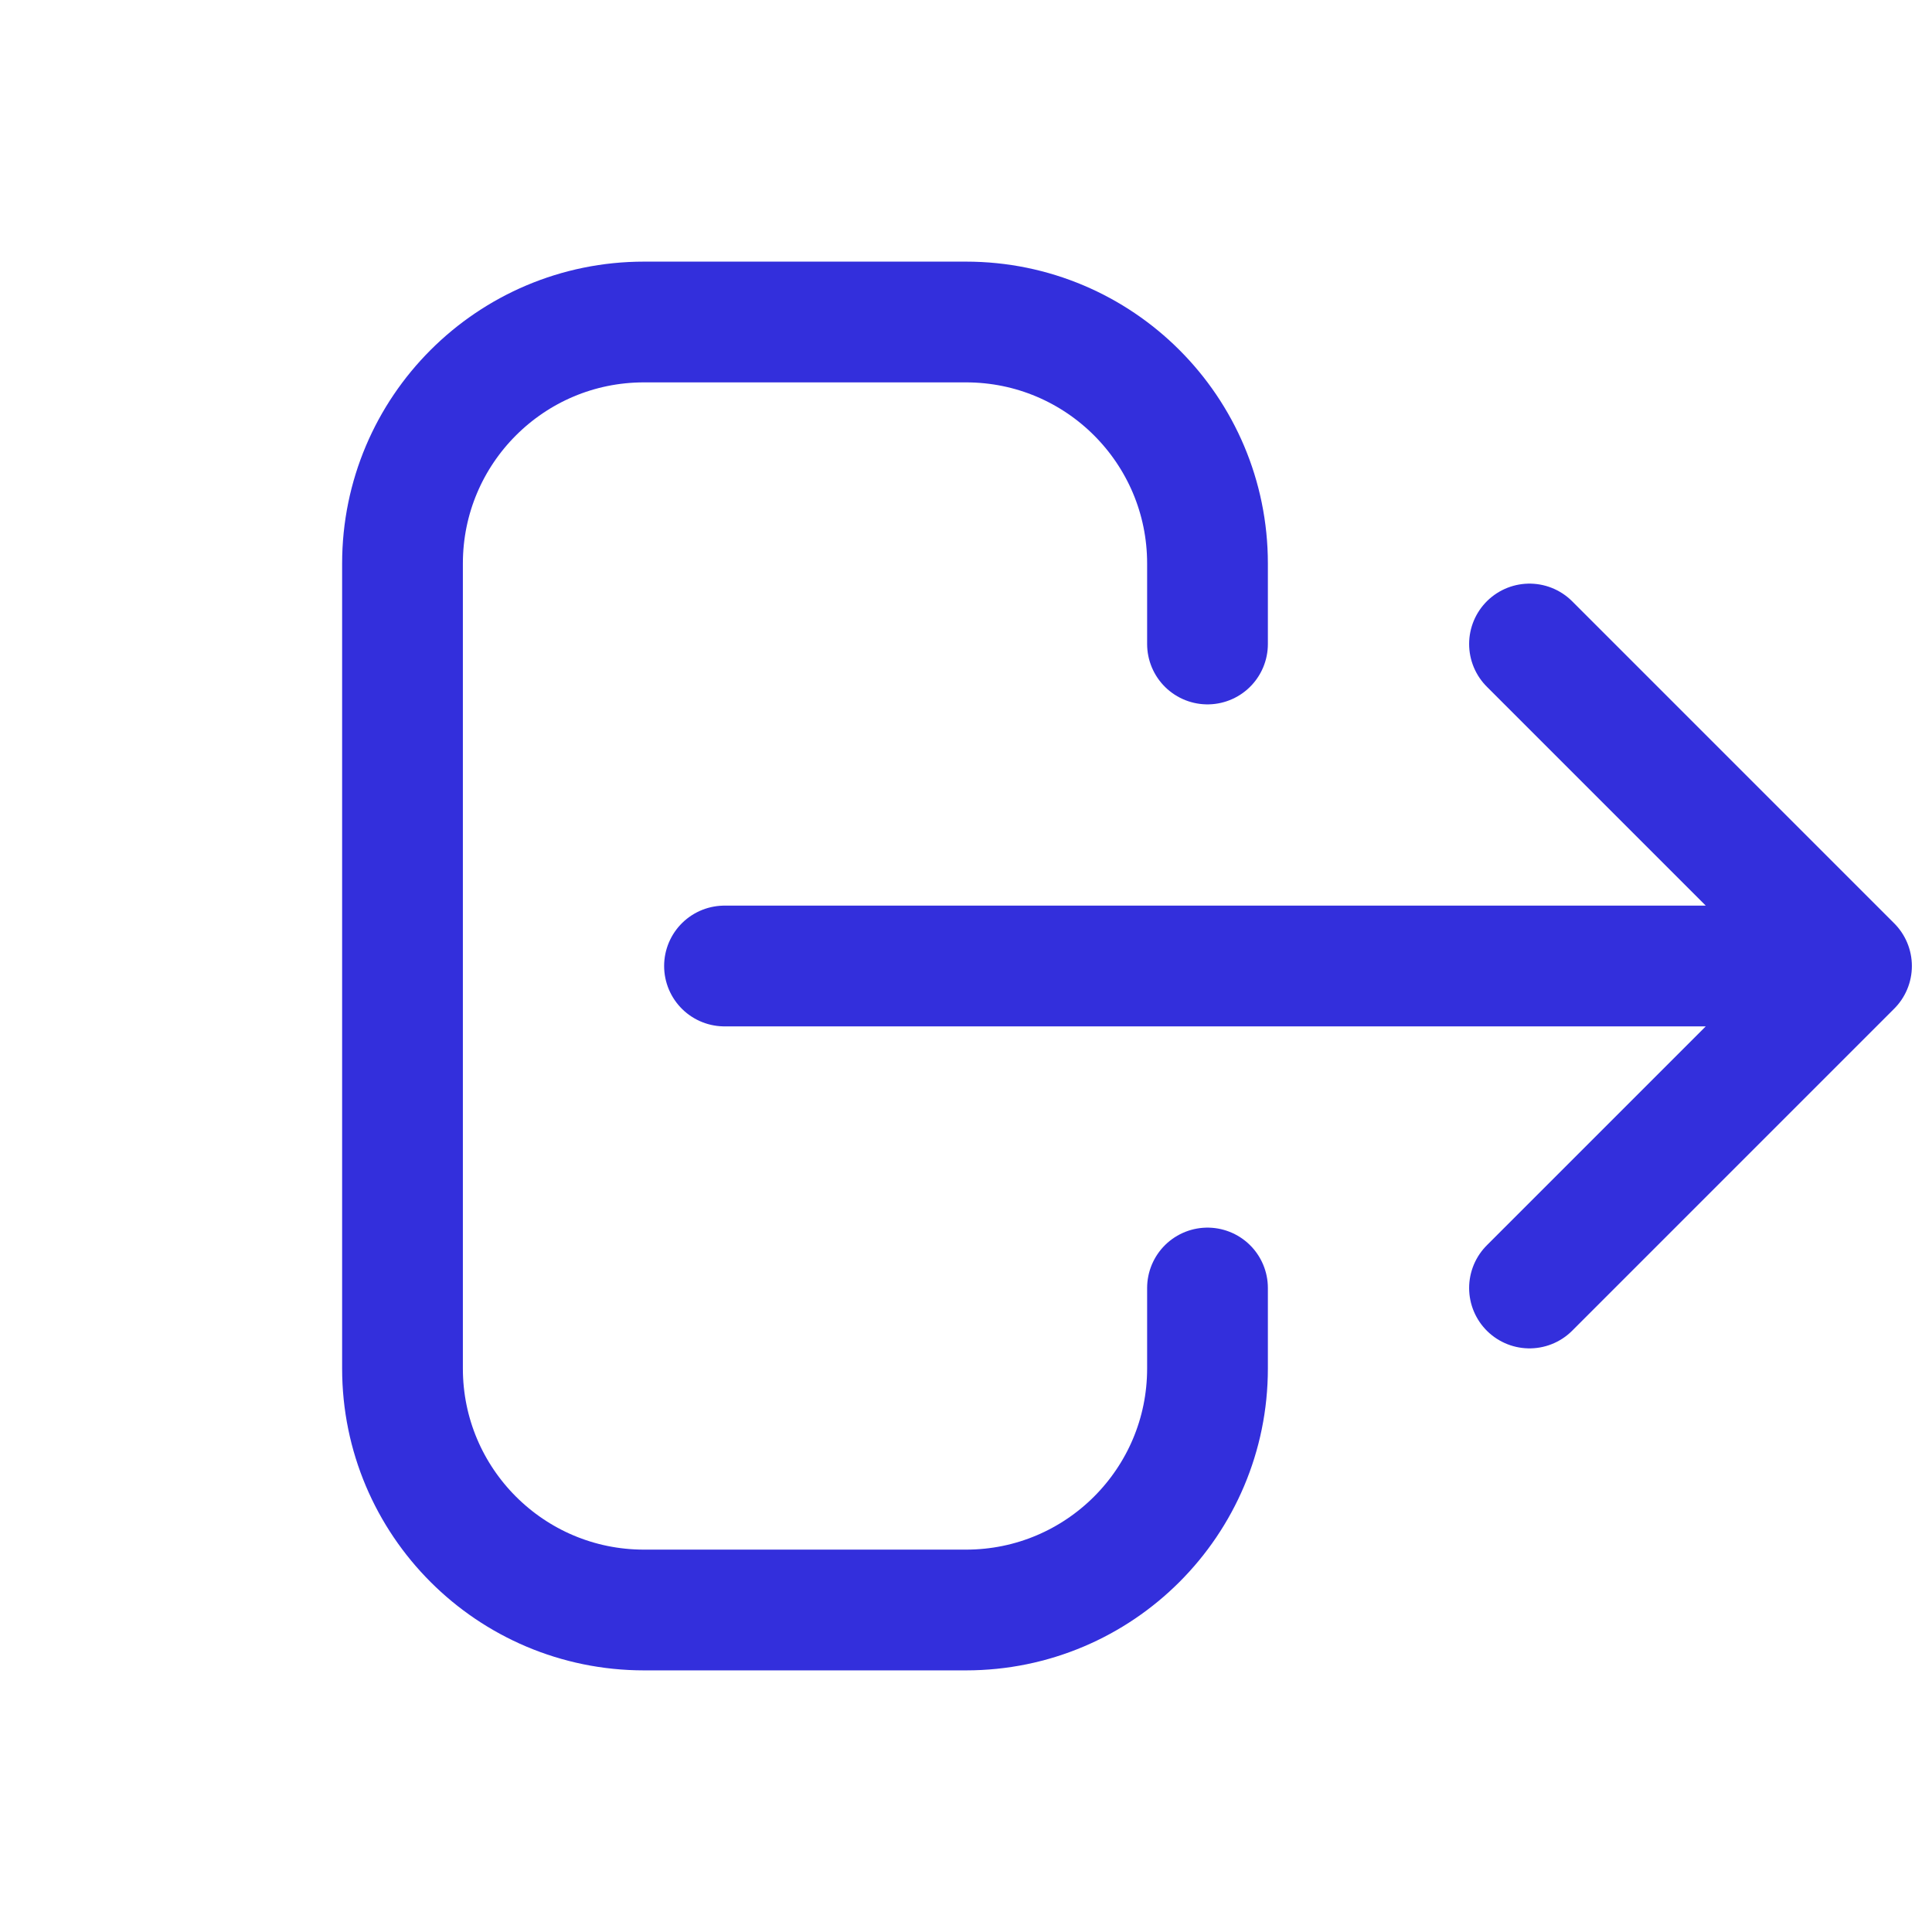
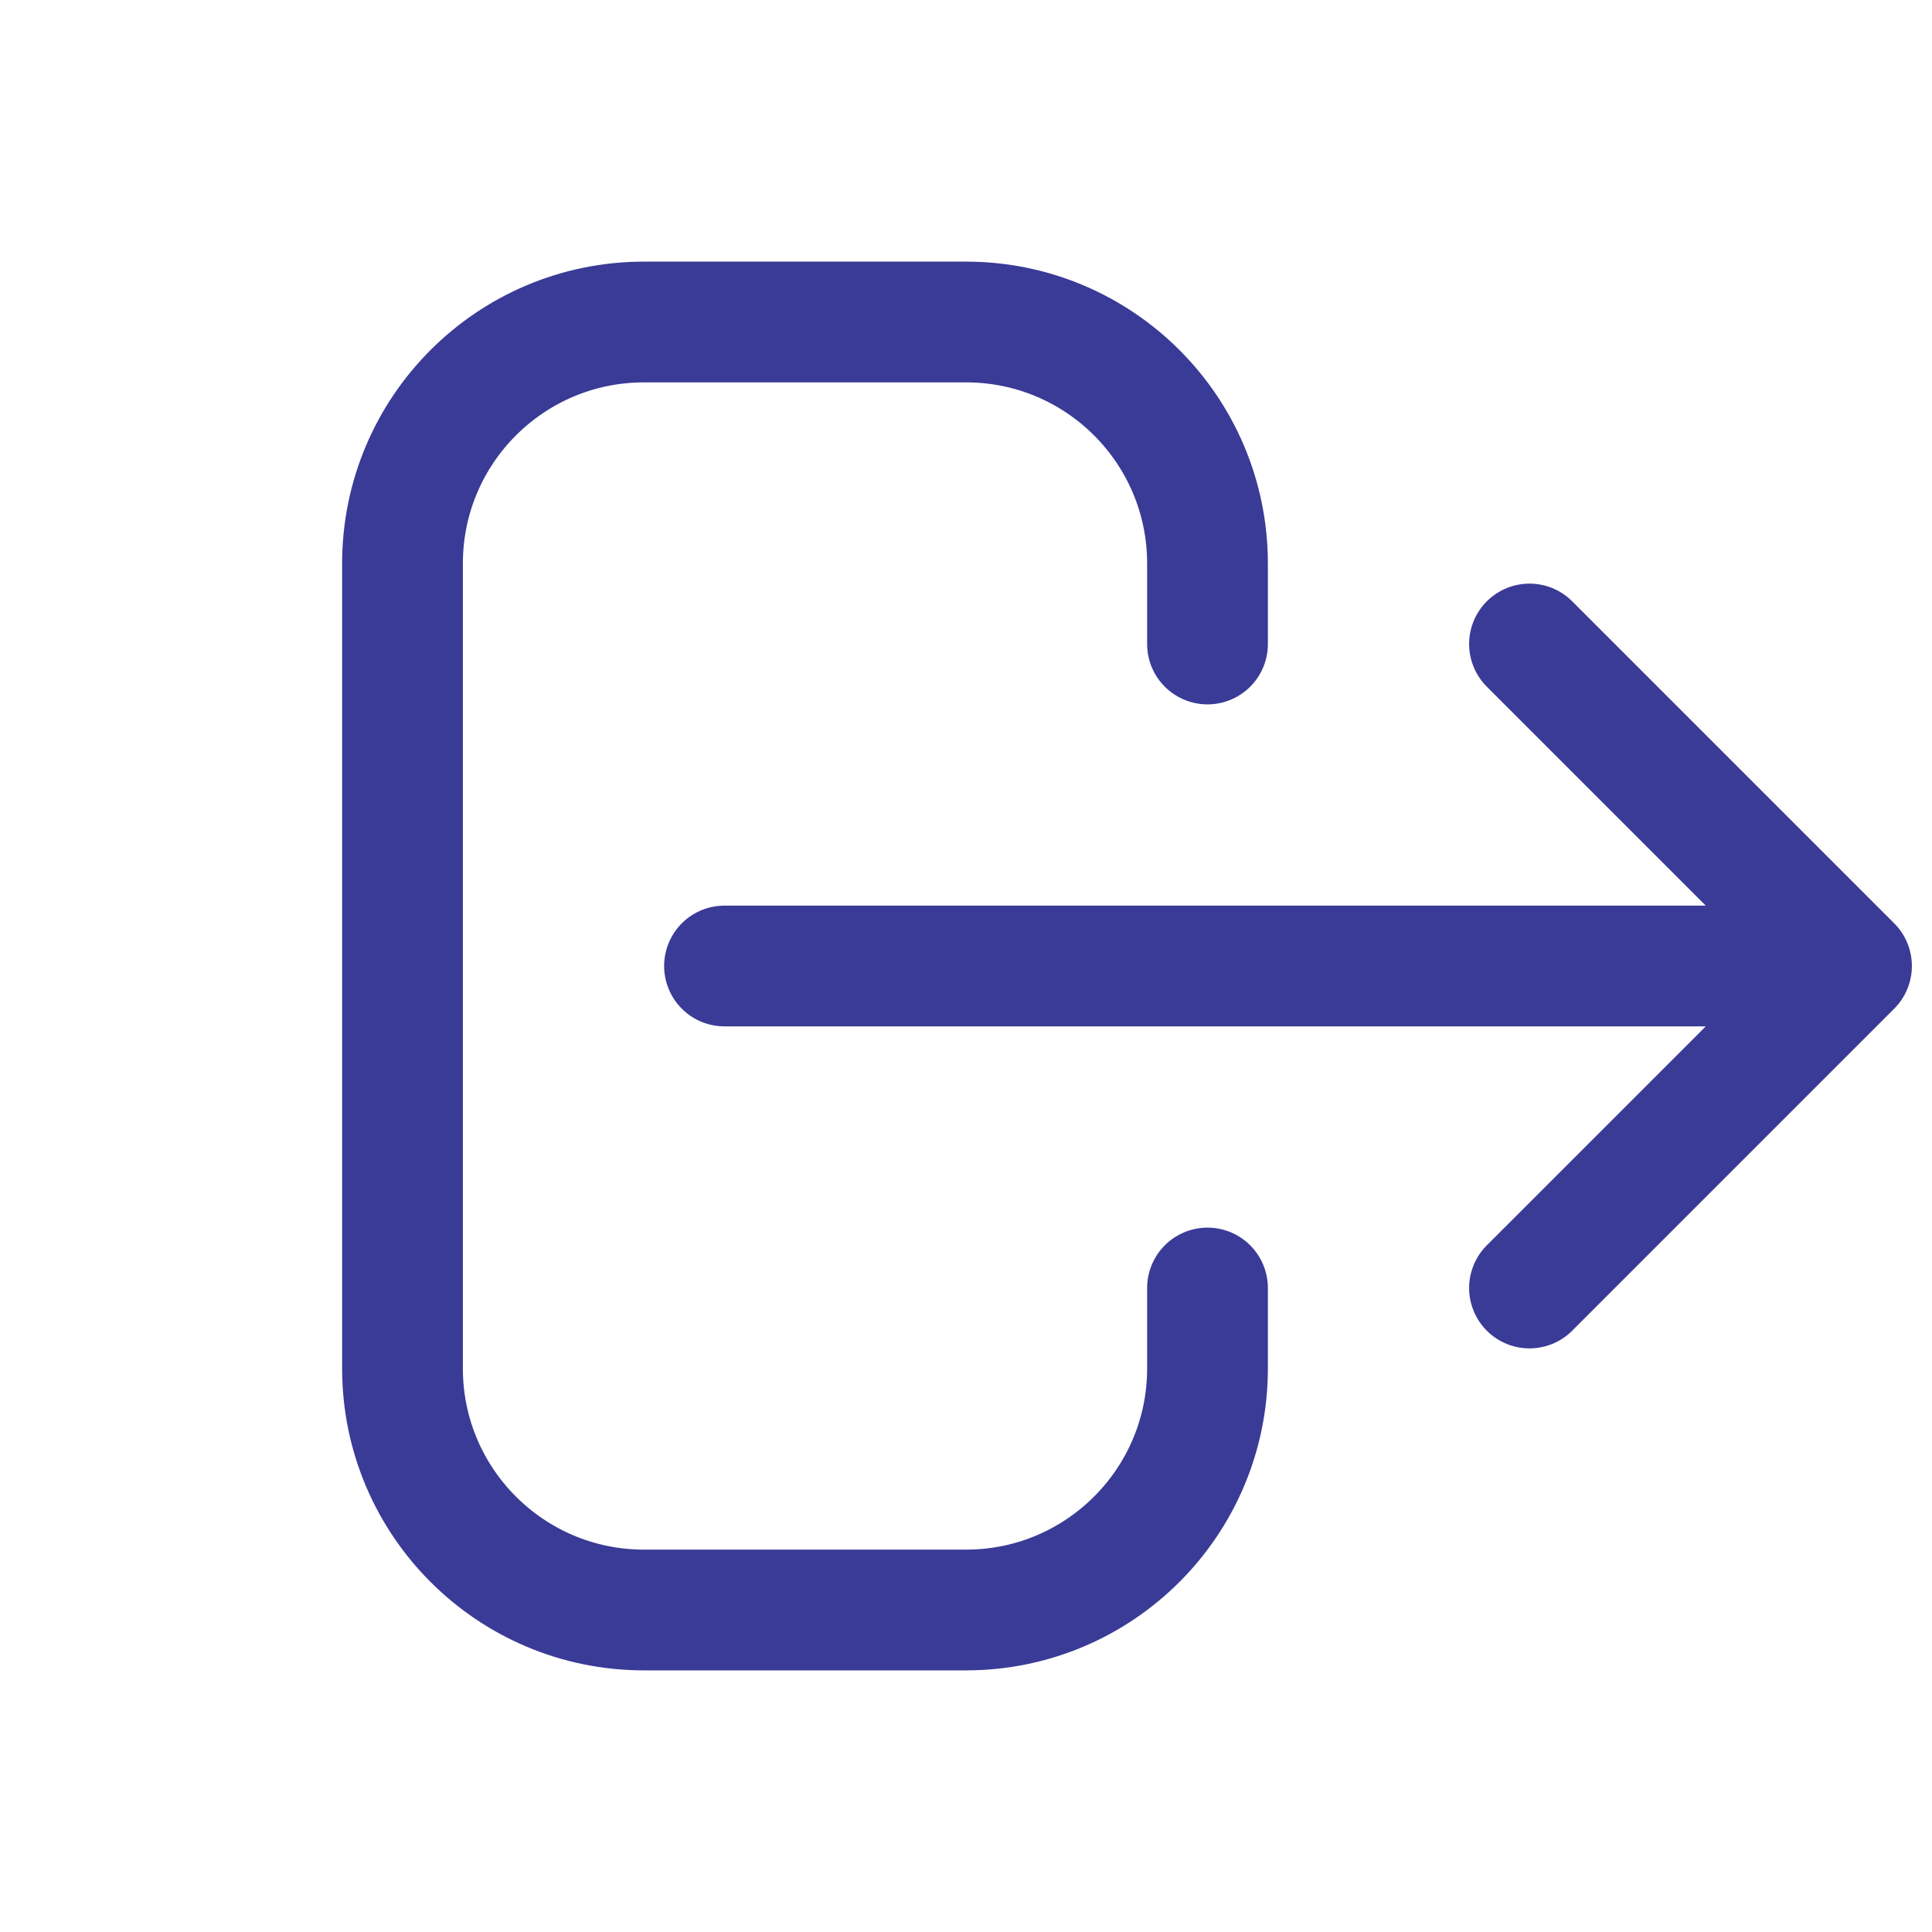
<svg xmlns="http://www.w3.org/2000/svg" fill="none" height="32" viewBox="0 0 20 24" width="32">
-   <path d="M17 16L21 12M21 12L17 8M21 12L7 12M13 16V17C13 18.657 11.657 20 10 20H6C4.343 20 3 18.657 3 17V7C3 5.343 4.343 4 6 4H10C11.657 4 13 5.343 13 7V8" stroke="#332fdc" stroke-linecap="round" stroke-linejoin="round" stroke-width="1.5" />
+   <path d="M17 16L21 12M21 12L17 8M21 12L7 12M13 16V17C13 18.657 11.657 20 10 20H6C4.343 20 3 18.657 3 17V7C3 5.343 4.343 4 6 4H10C11.657 4 13 5.343 13 7V8" stroke="#3a3a97" stroke-linecap="round" stroke-linejoin="round" stroke-width="1.5" />
</svg>
